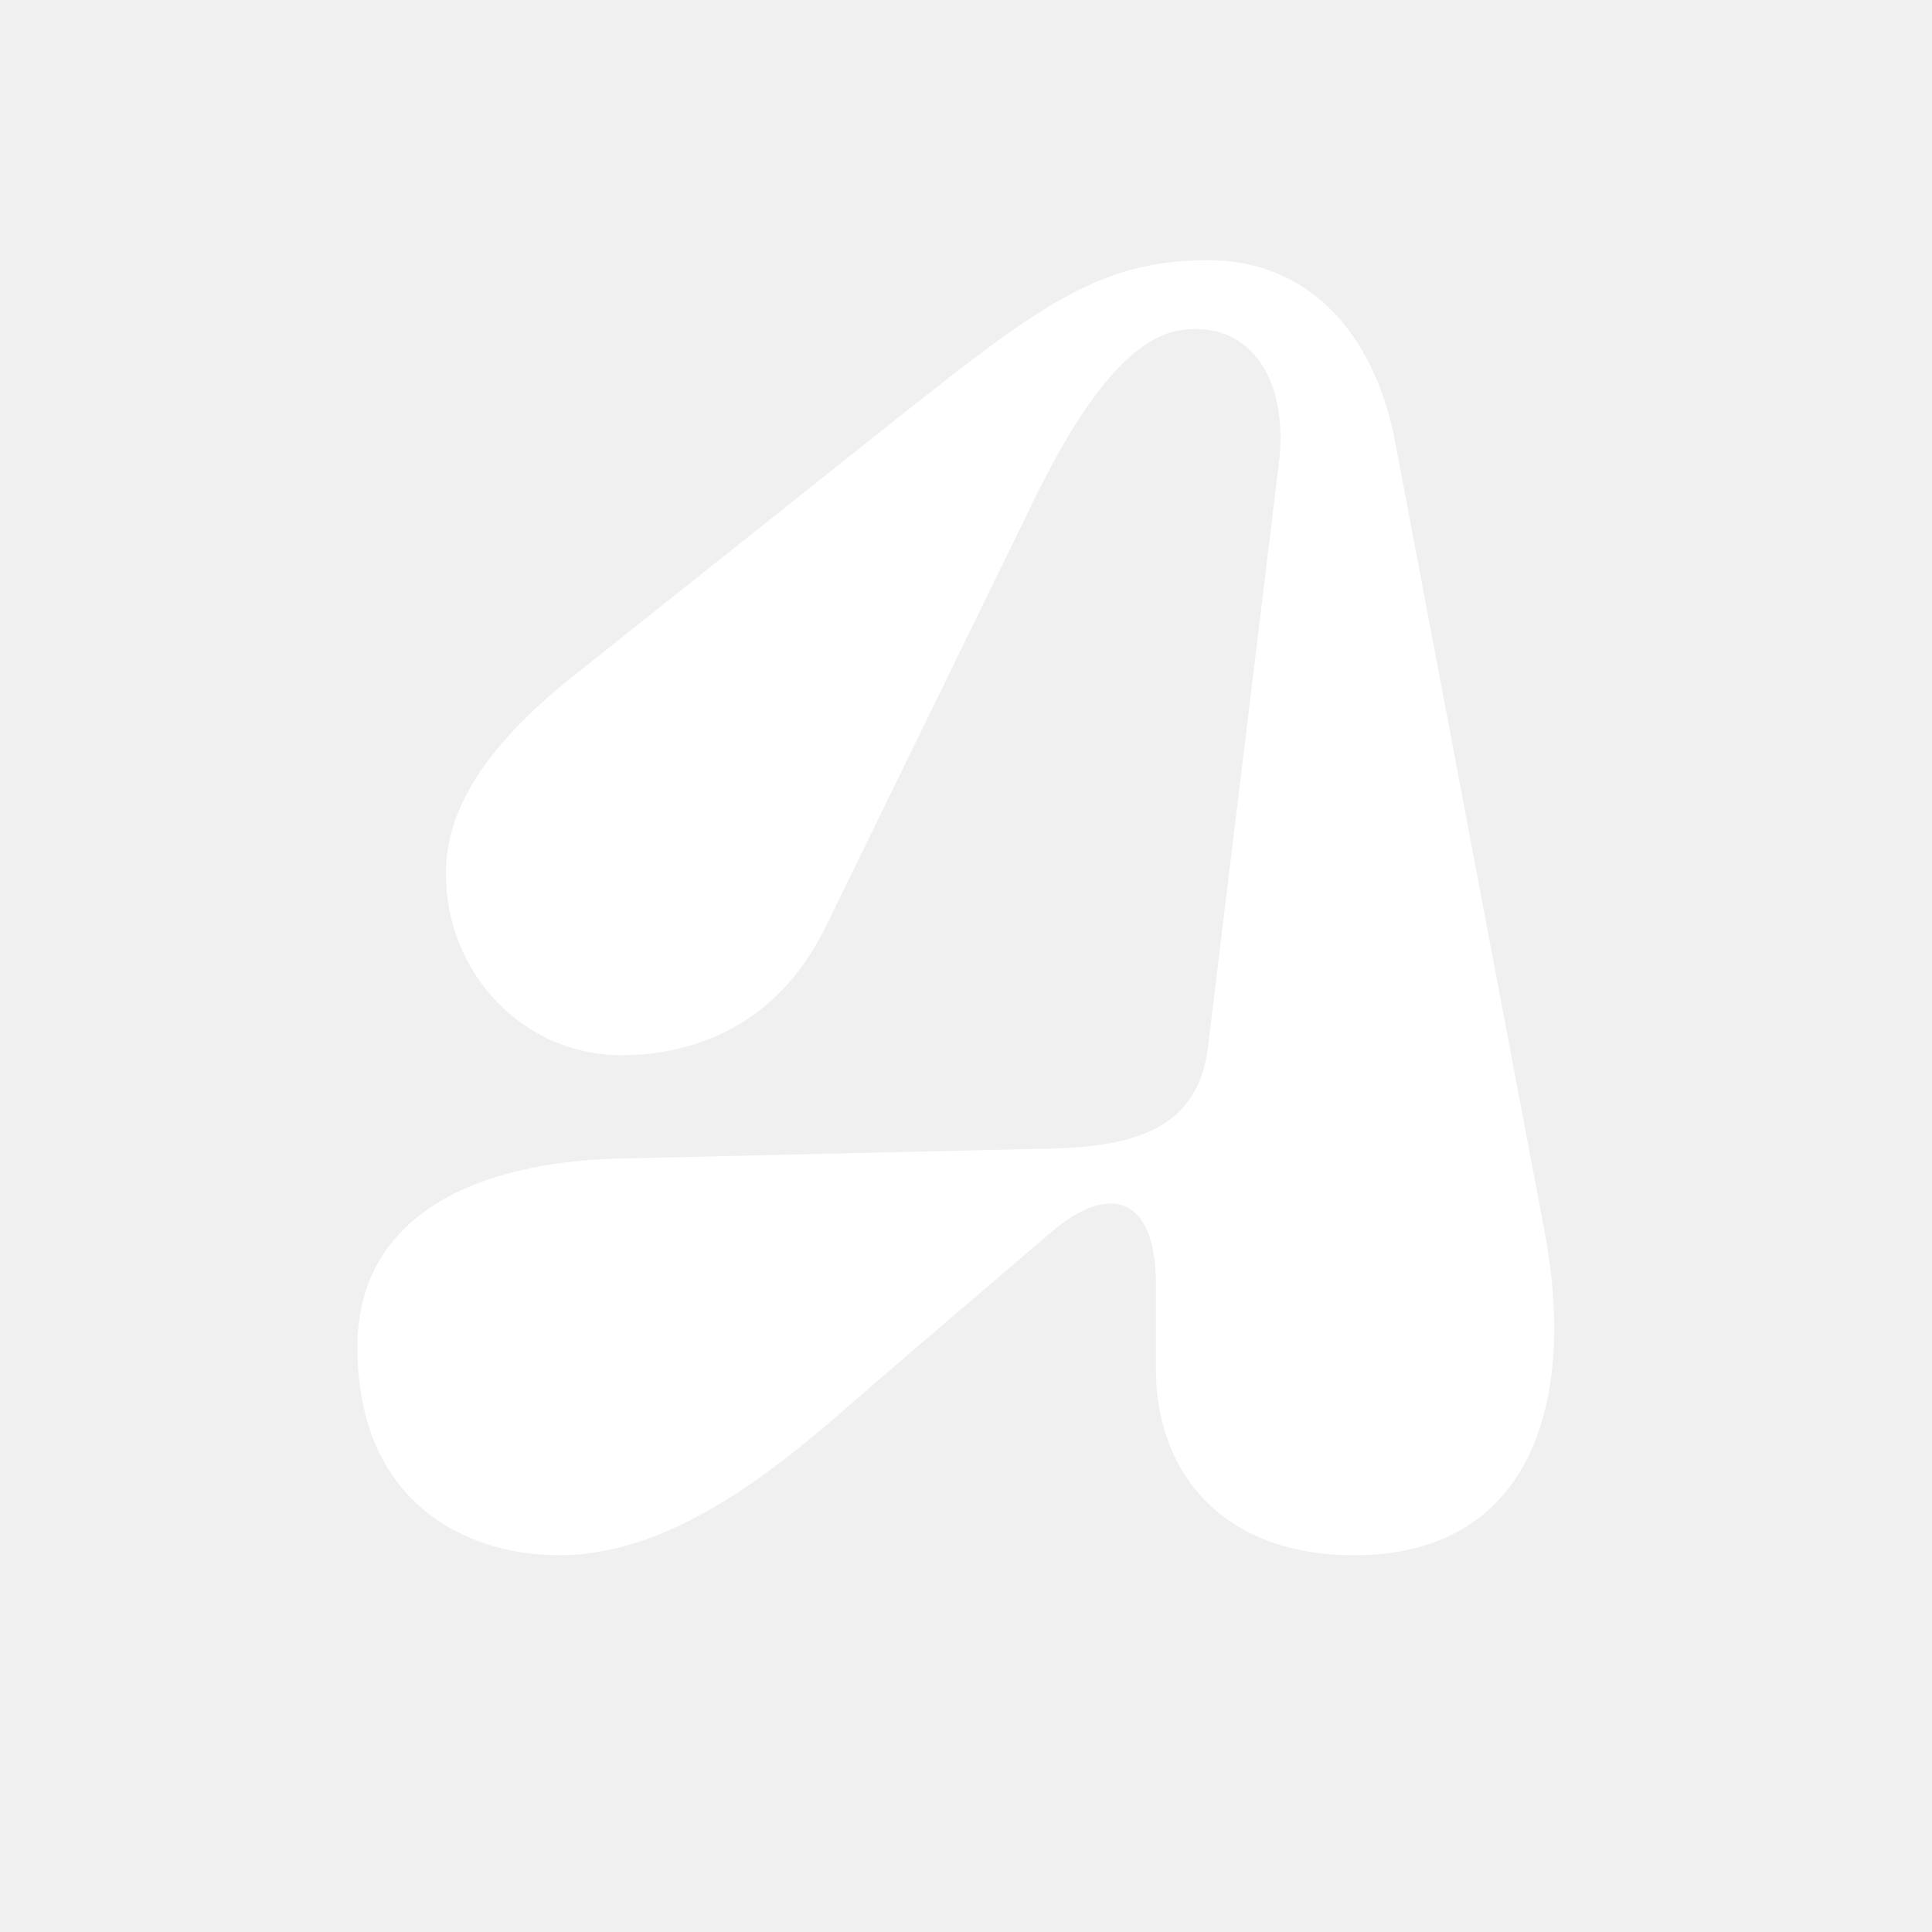
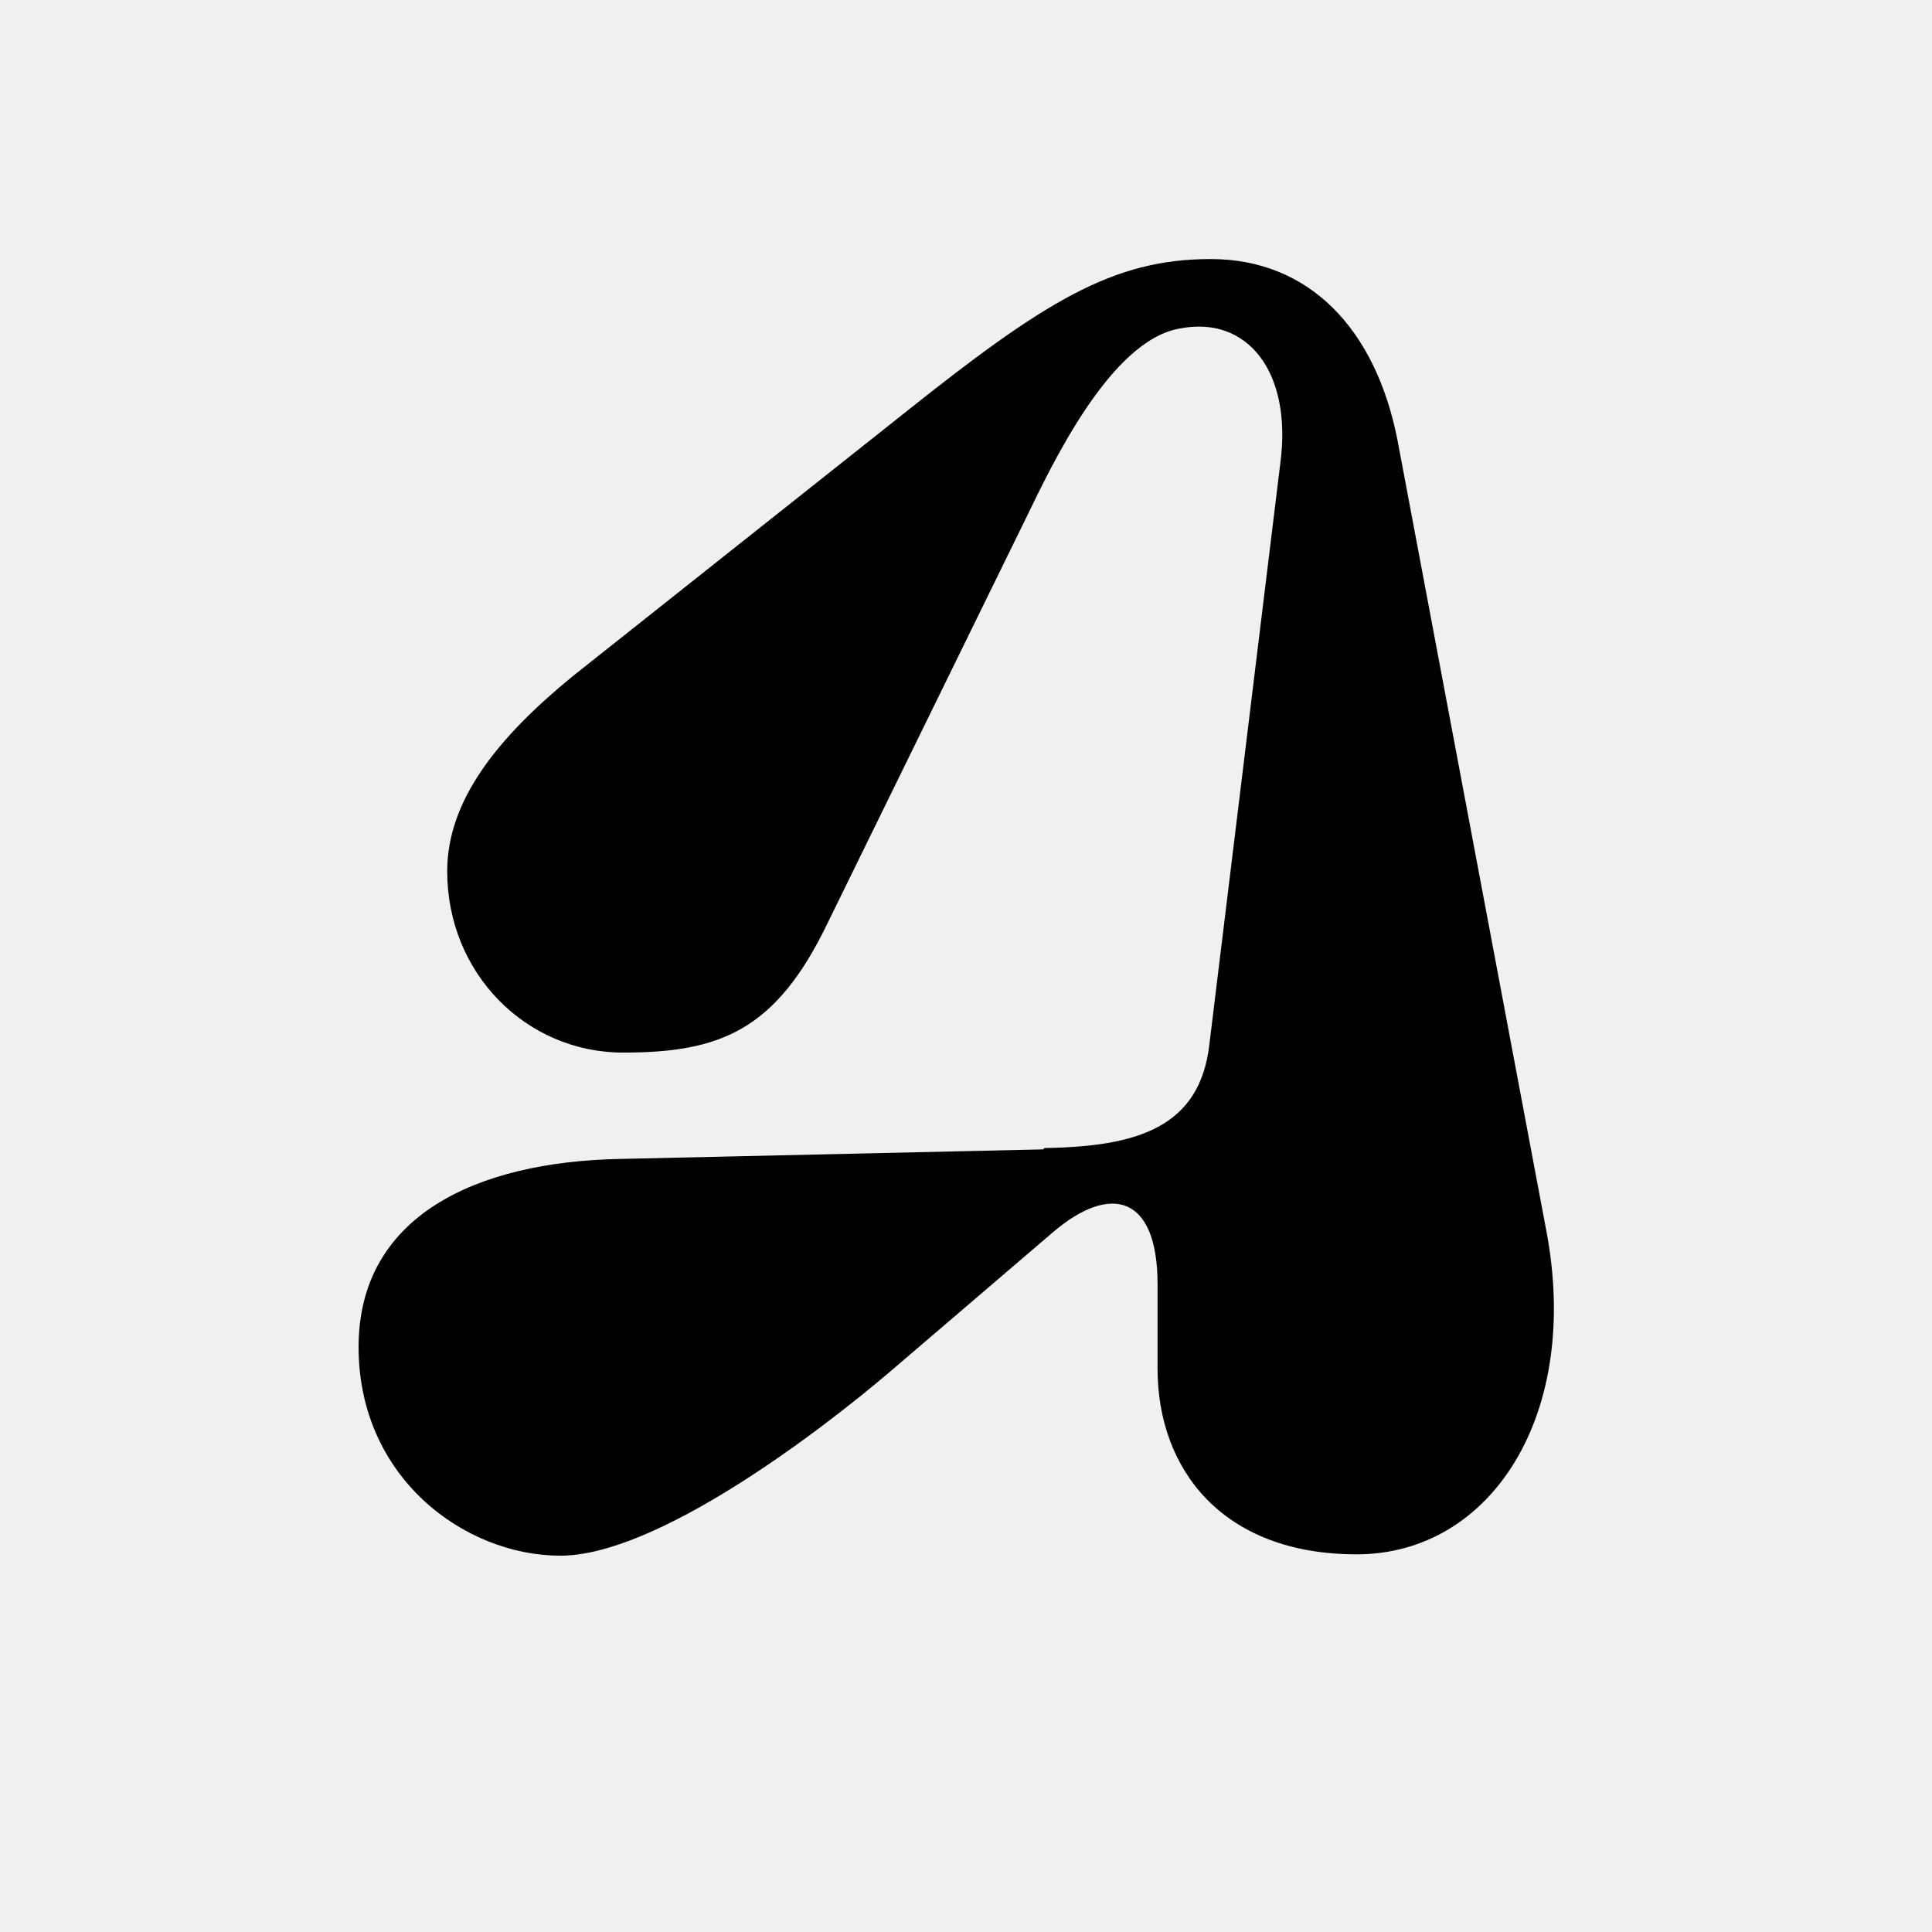
- <svg xmlns="http://www.w3.org/2000/svg" width="141.73px" height="141.73px" x="0px" y="0px" viewBox="0 0 141.73 141.73" enable-background="new 0 0 141.73 141.73">
-   <path fill="#fff" d="m76.49 84.27-31.03.72c-10.58.24-19.24 4.2-19.24 13.83 0 11.3 7.82 15.27 14.8 15.27 9.85 0 18.75-8.9 24.28-13.59L77.1 90.4c4.2-3.6 7.7-2.77 7.7 3.85v6.25c0 7.34 4.69 13.59 14.55 13.59 12.39 0 16.47-10.34 13.95-23.8l-10.95-57.86c-1.56-8.17-6.49-13.34-13.7-13.34-7.82 0-12.15 3.12-22.61 11.42L41.86 49.75c-5.54 4.45-9.15 9.14-9.15 14.31 0 7.46 5.78 13.35 12.87 13.35 4.45 0 11.19-1.56 15.03-9.5L75.16 38.1c1.8-3.73 6.14-12.87 11.2-13.83 5.04-.96 8.29 3.24 7.44 9.86L88.63 76.7c-.72 6.13-5.29 7.46-12.14 7.58" />
+ <svg xmlns="http://www.w3.org/2000/svg" id="Layer_1" version="1.1" viewBox="0 0 141.7 141.7">
+   <path d="M76.5,84.3l-31,.7c-10.6.2-19.2,4.2-19.2,13.8s7.8,15.3,14.8,15.3,18.8-8.9,24.3-13.6l11.8-10.1c4.2-3.6,7.7-2.8,7.7,3.8v6.2c0,7.3,4.7,13.6,14.6,13.6s16.5-10.3,13.9-23.8l-10.9-57.9c-1.6-8.2-6.5-13.3-13.7-13.3s-12.2,3.1-22.6,11.4l-24.2,19.2c-5.5,4.5-9.2,9.1-9.2,14.3,0,7.5,5.8,13.3,12.9,13.3s11.2-1.6,15-9.5l14.6-29.8c1.8-3.7,6.1-12.9,11.2-13.8,5-1,8.3,3.2,7.4,9.9l-5.2,42.6c-.7,6.1-5.3,7.5-12.1,7.6" />
</svg>
